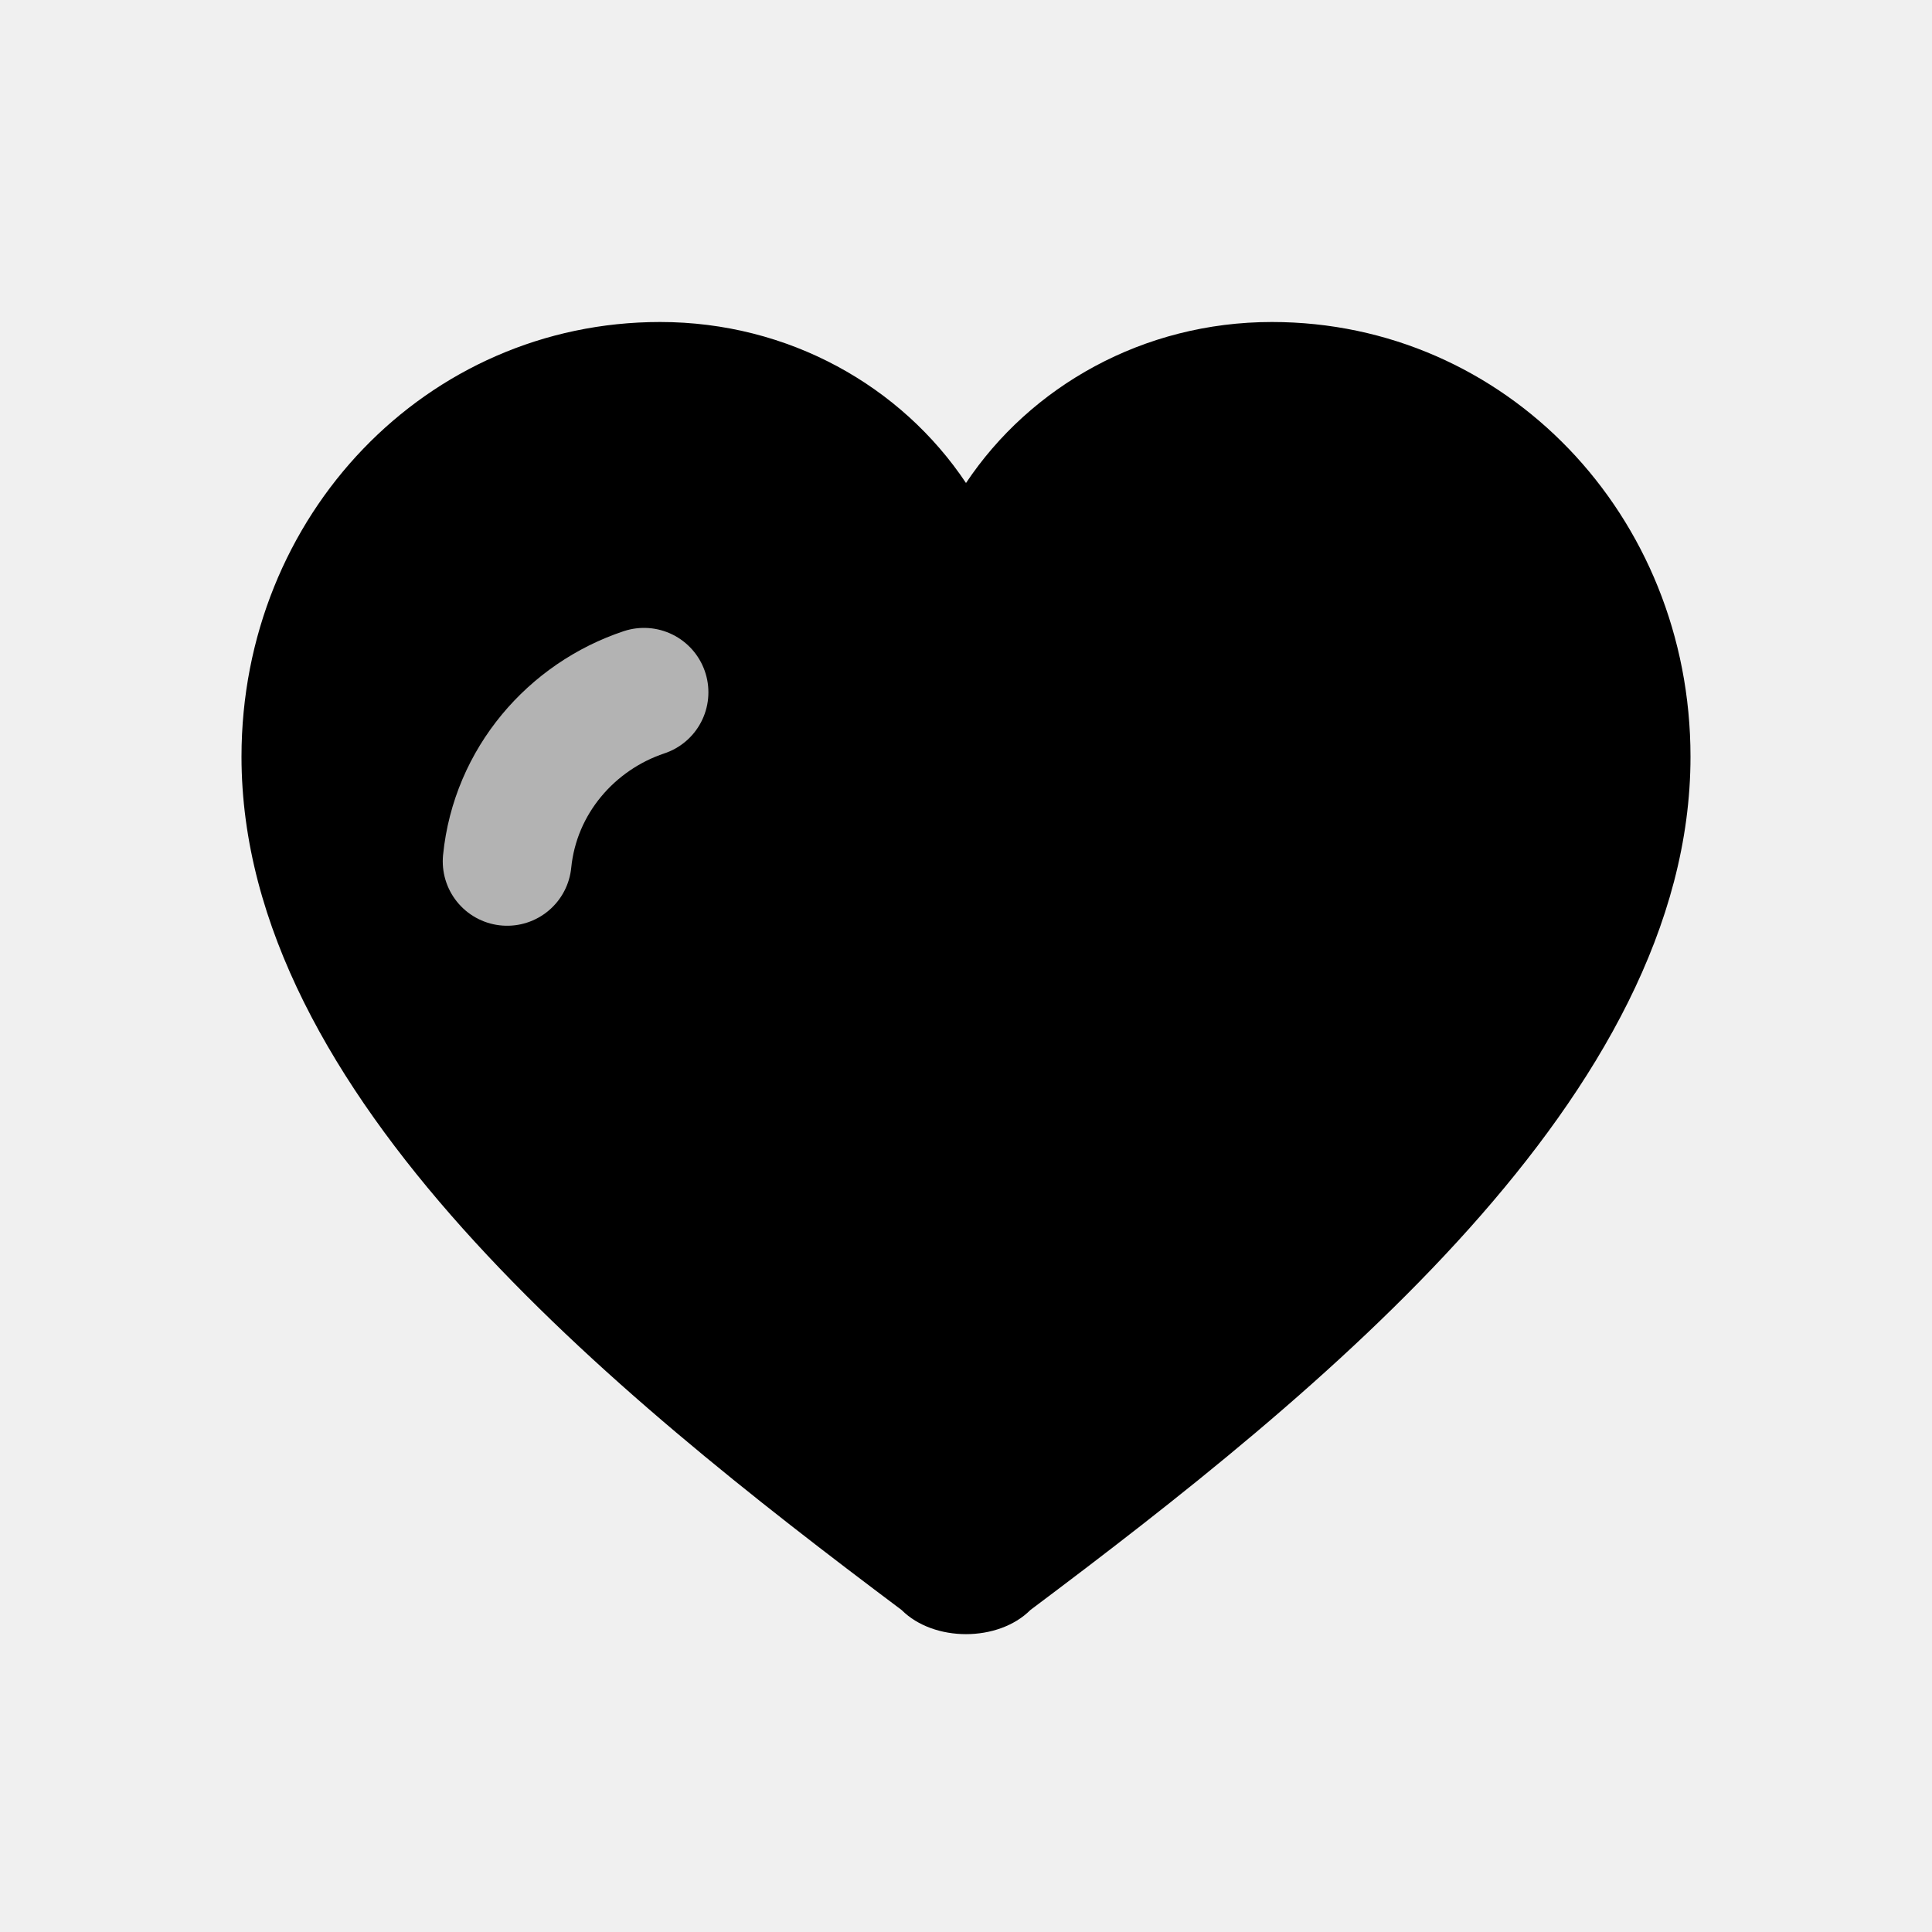
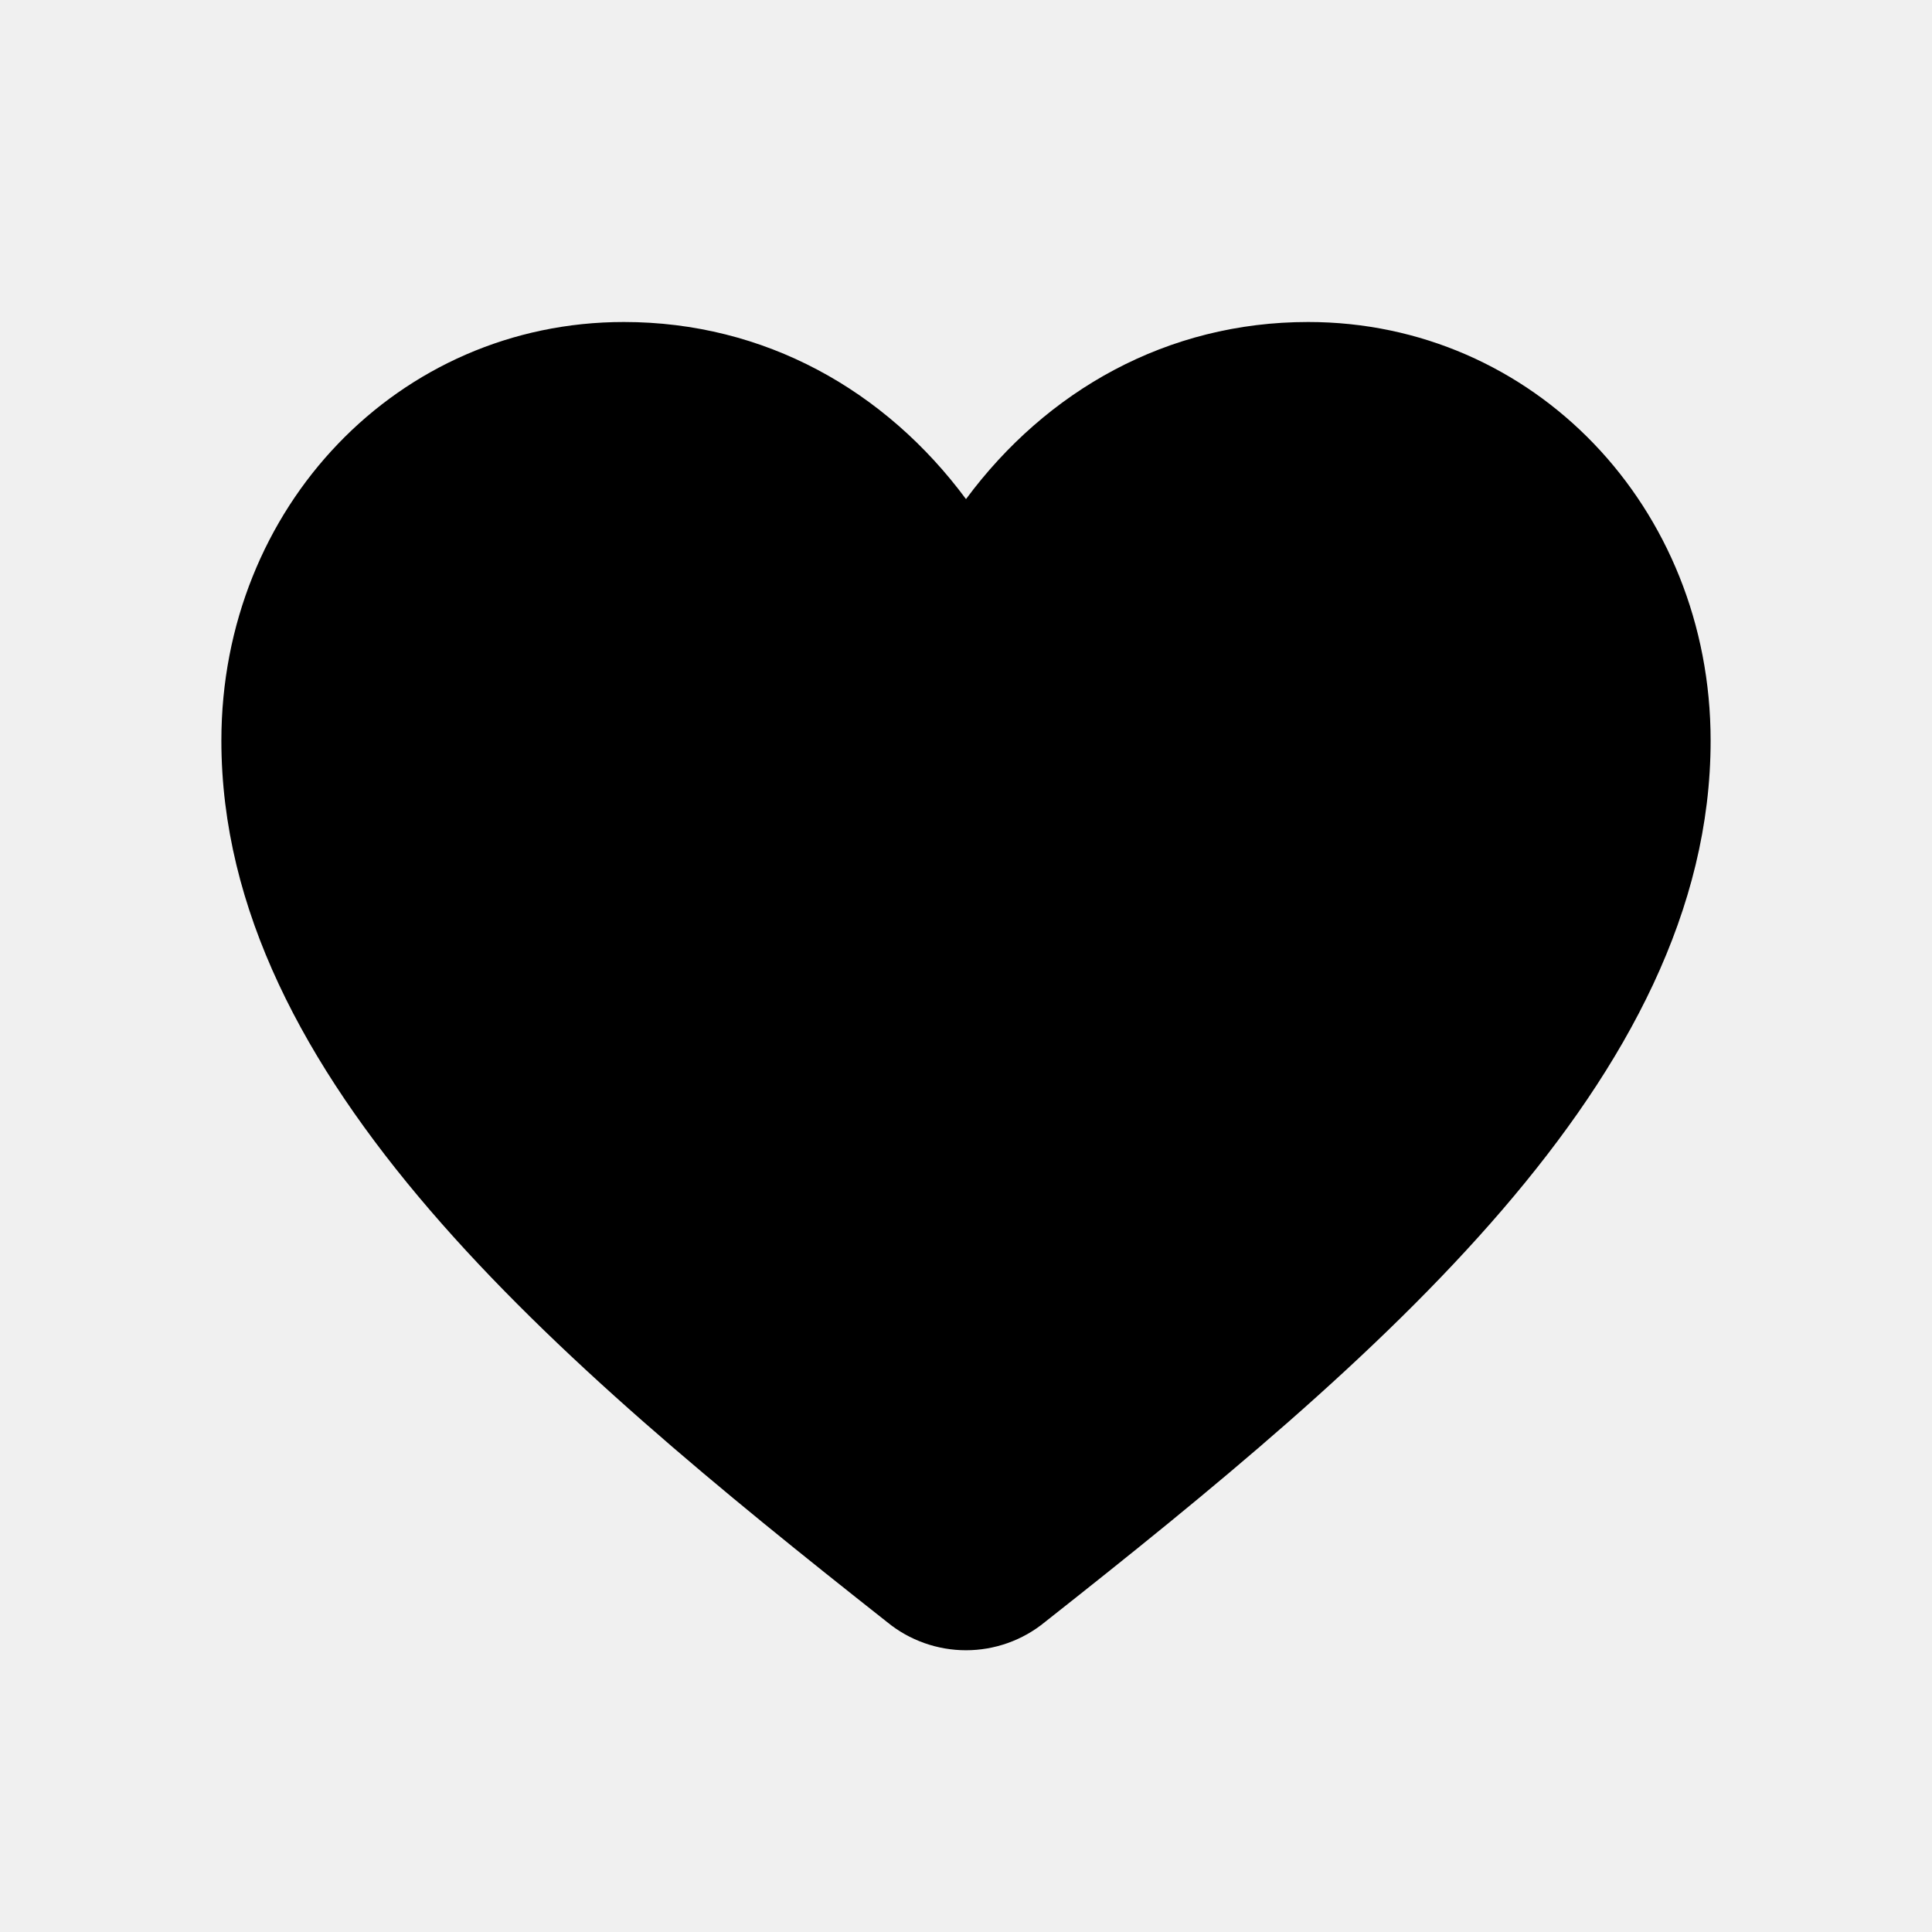
<svg xmlns="http://www.w3.org/2000/svg" width="40" height="40" viewBox="0 0 24 24" fill="none">
-   <path d="M12 20.3c-.3 0-.6-.1-.8-.3C7.6 17.3 3 13.6 3 9.4 3 6.4 5.3 4 8.2 4c1.6 0 3 .8 3.8 2 .8-1.2 2.2-2 3.8-2C18.7 4 21 6.4 21 9.4c0 4.2-4.6 7.9-8.2 10.6-.2.2-.5.3-.8.3Z" fill="currentColor" />
-   <path d="M8 8.6c-.9.3-1.6 1.1-1.7 2.1" stroke="#fff" stroke-opacity="0.7" stroke-width="1.6" stroke-linecap="round" />
+   <path d="M12 20.5c-.35 0-.7-.12-.98-.35C6.9 16.9 2.75 13.4 2.75 9.2c0-2.9 2.2-5.2 5-5.2 1.75 0 3.25.85 4.25 2.2 1-1.35 2.5-2.2 4.25-2.2 2.8 0 5 2.3 5 5.2 0 4.2-4.15 7.7-8.27 10.95-.28.23-.63.35-.98.35Z" fill="currentColor" />
</svg>
